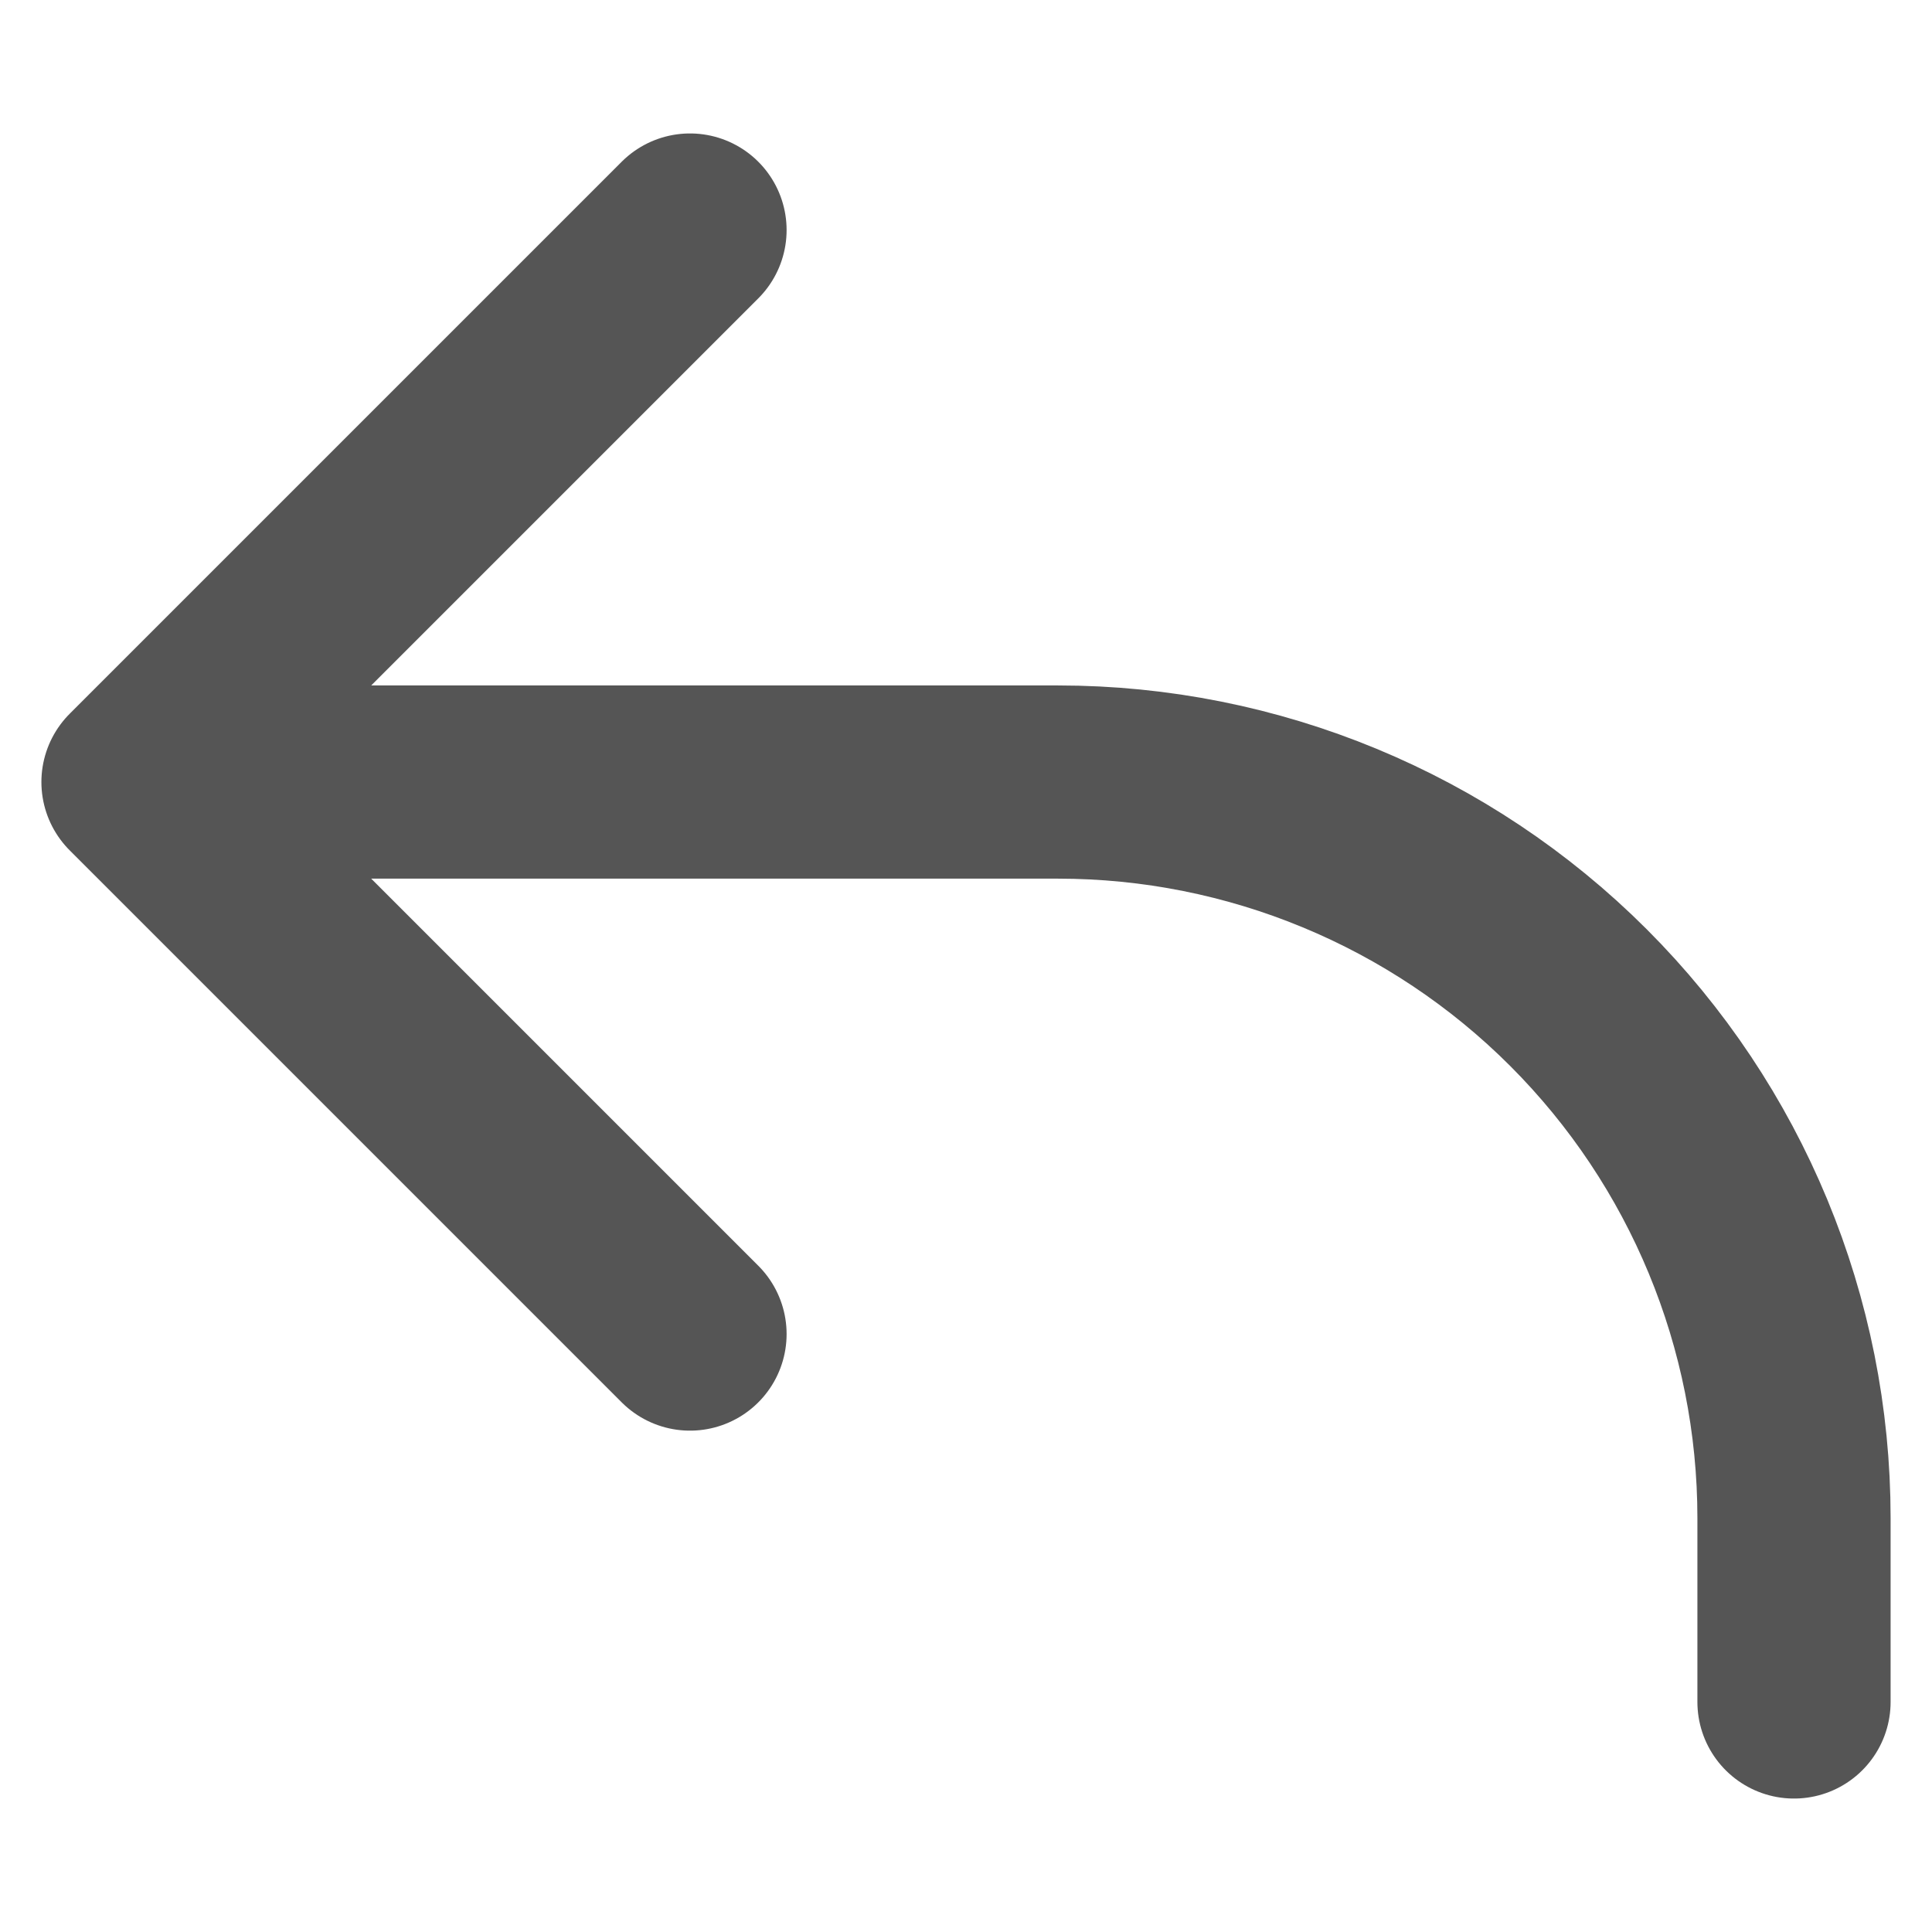
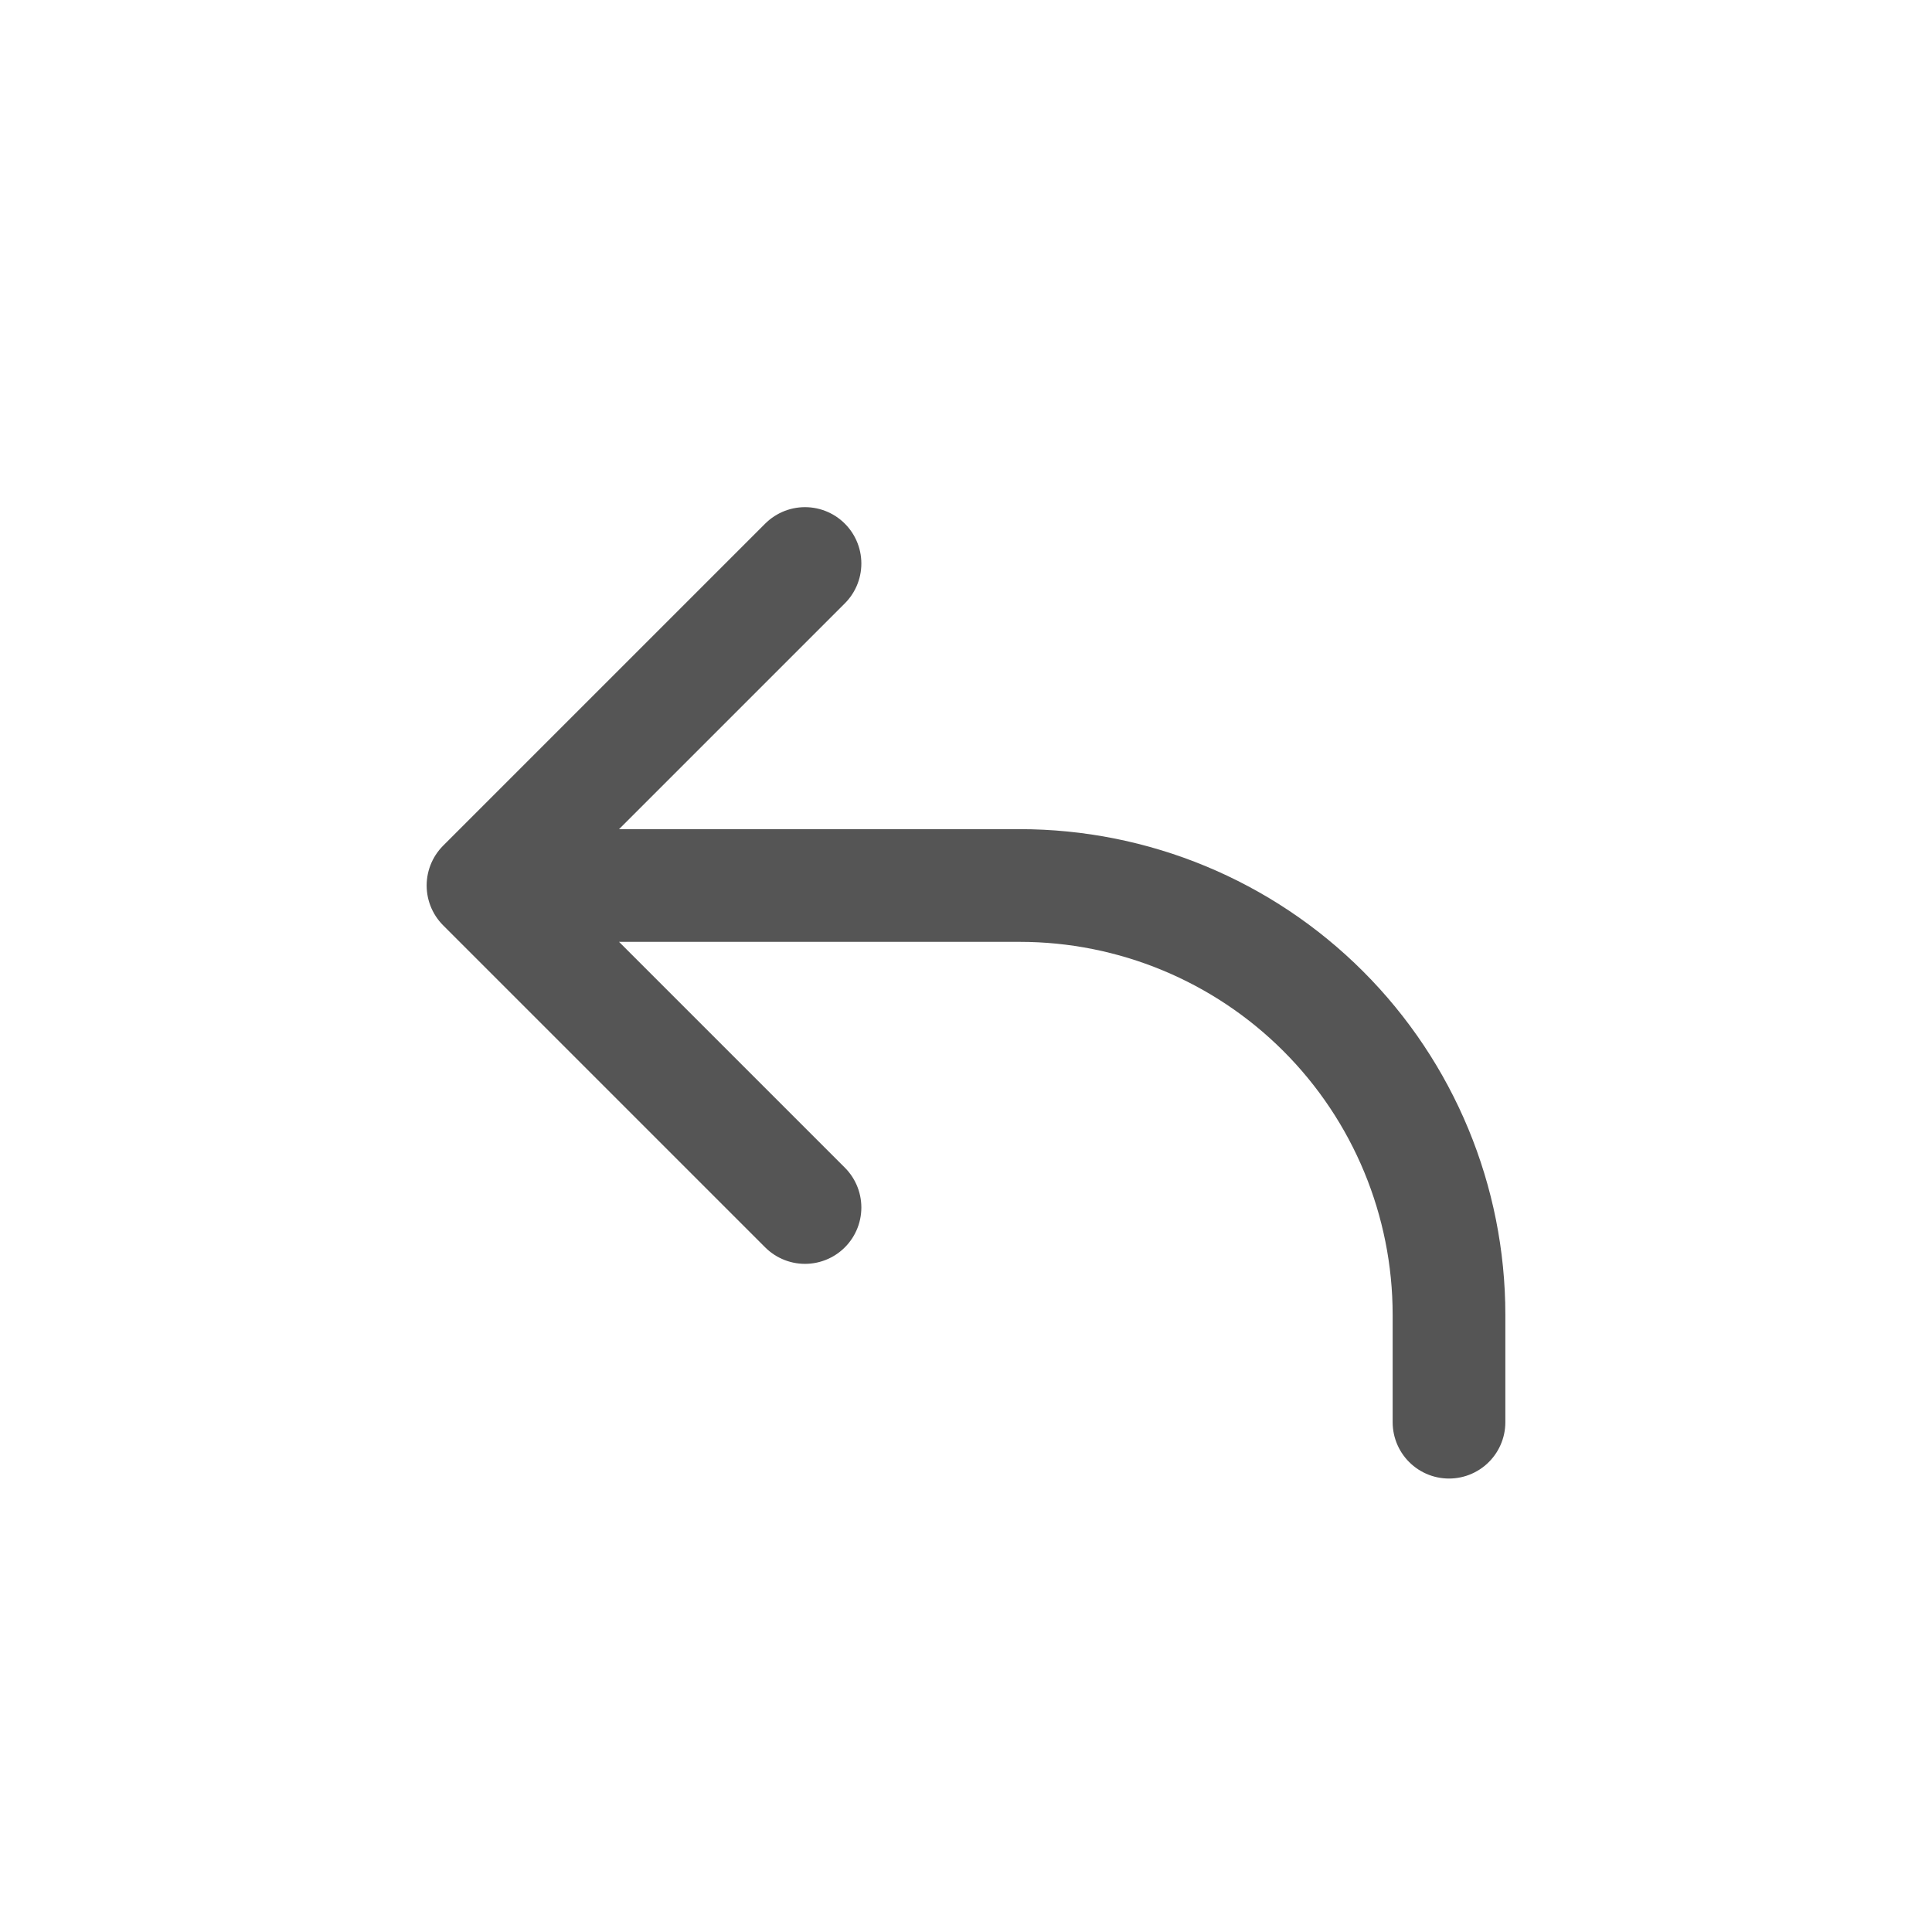
- <svg xmlns="http://www.w3.org/2000/svg" width="14" height="14" viewBox="0 0 14 14" fill="none">
-   <path id="Vector" d="M1 5.667H7.667C9.081 5.667 10.438 6.229 11.438 7.229C12.438 8.229 13 9.585 13 11V12.333M1 5.667L5 9.667M1 5.667L5 1.667" stroke="#555555" stroke-width="1.4" stroke-linecap="round" stroke-linejoin="round" />
+ <svg xmlns="http://www.w3.org/2000/svg" width="24" height="24" viewBox="0 0 24 24" fill="none">
+   <path d="M6 11H12.667C14.081 11 15.438 11.562 16.438 12.562C17.438 13.562 18 14.919 18 16.333V17.667M6 11L10 15M6 11L10 7" stroke="#555555" stroke-width="1.4" stroke-linecap="round" stroke-linejoin="round" />
</svg>
